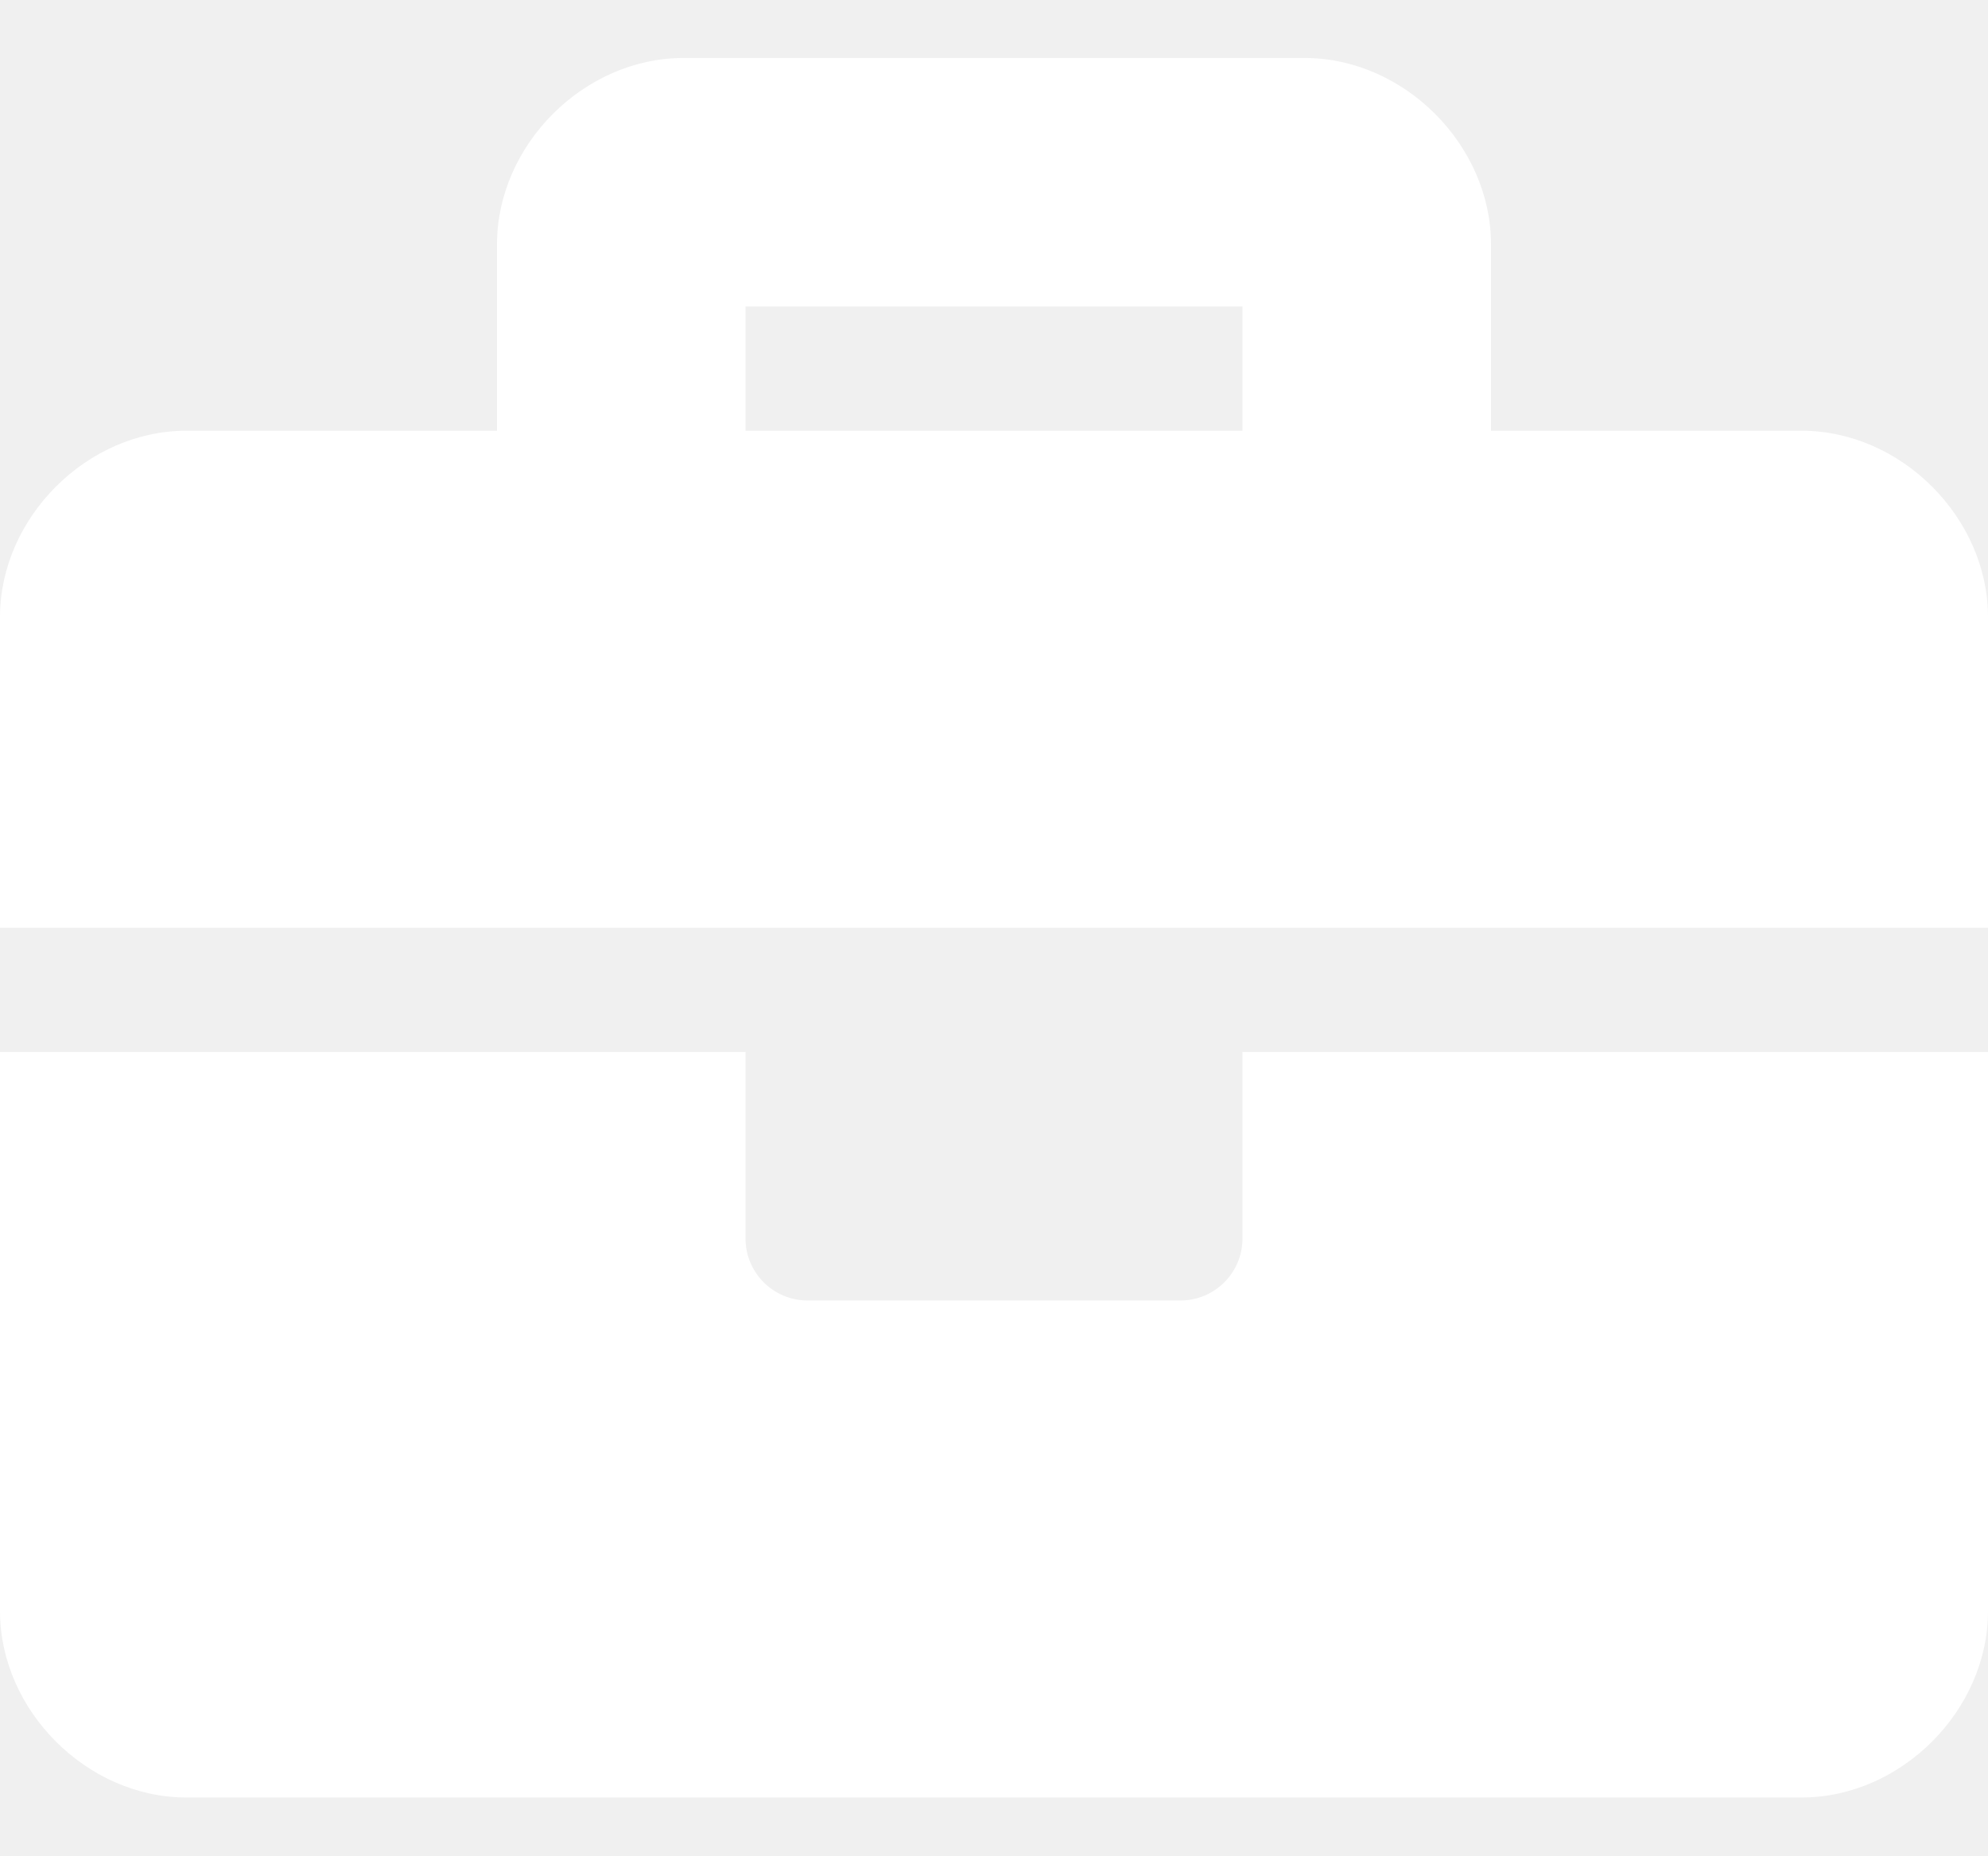
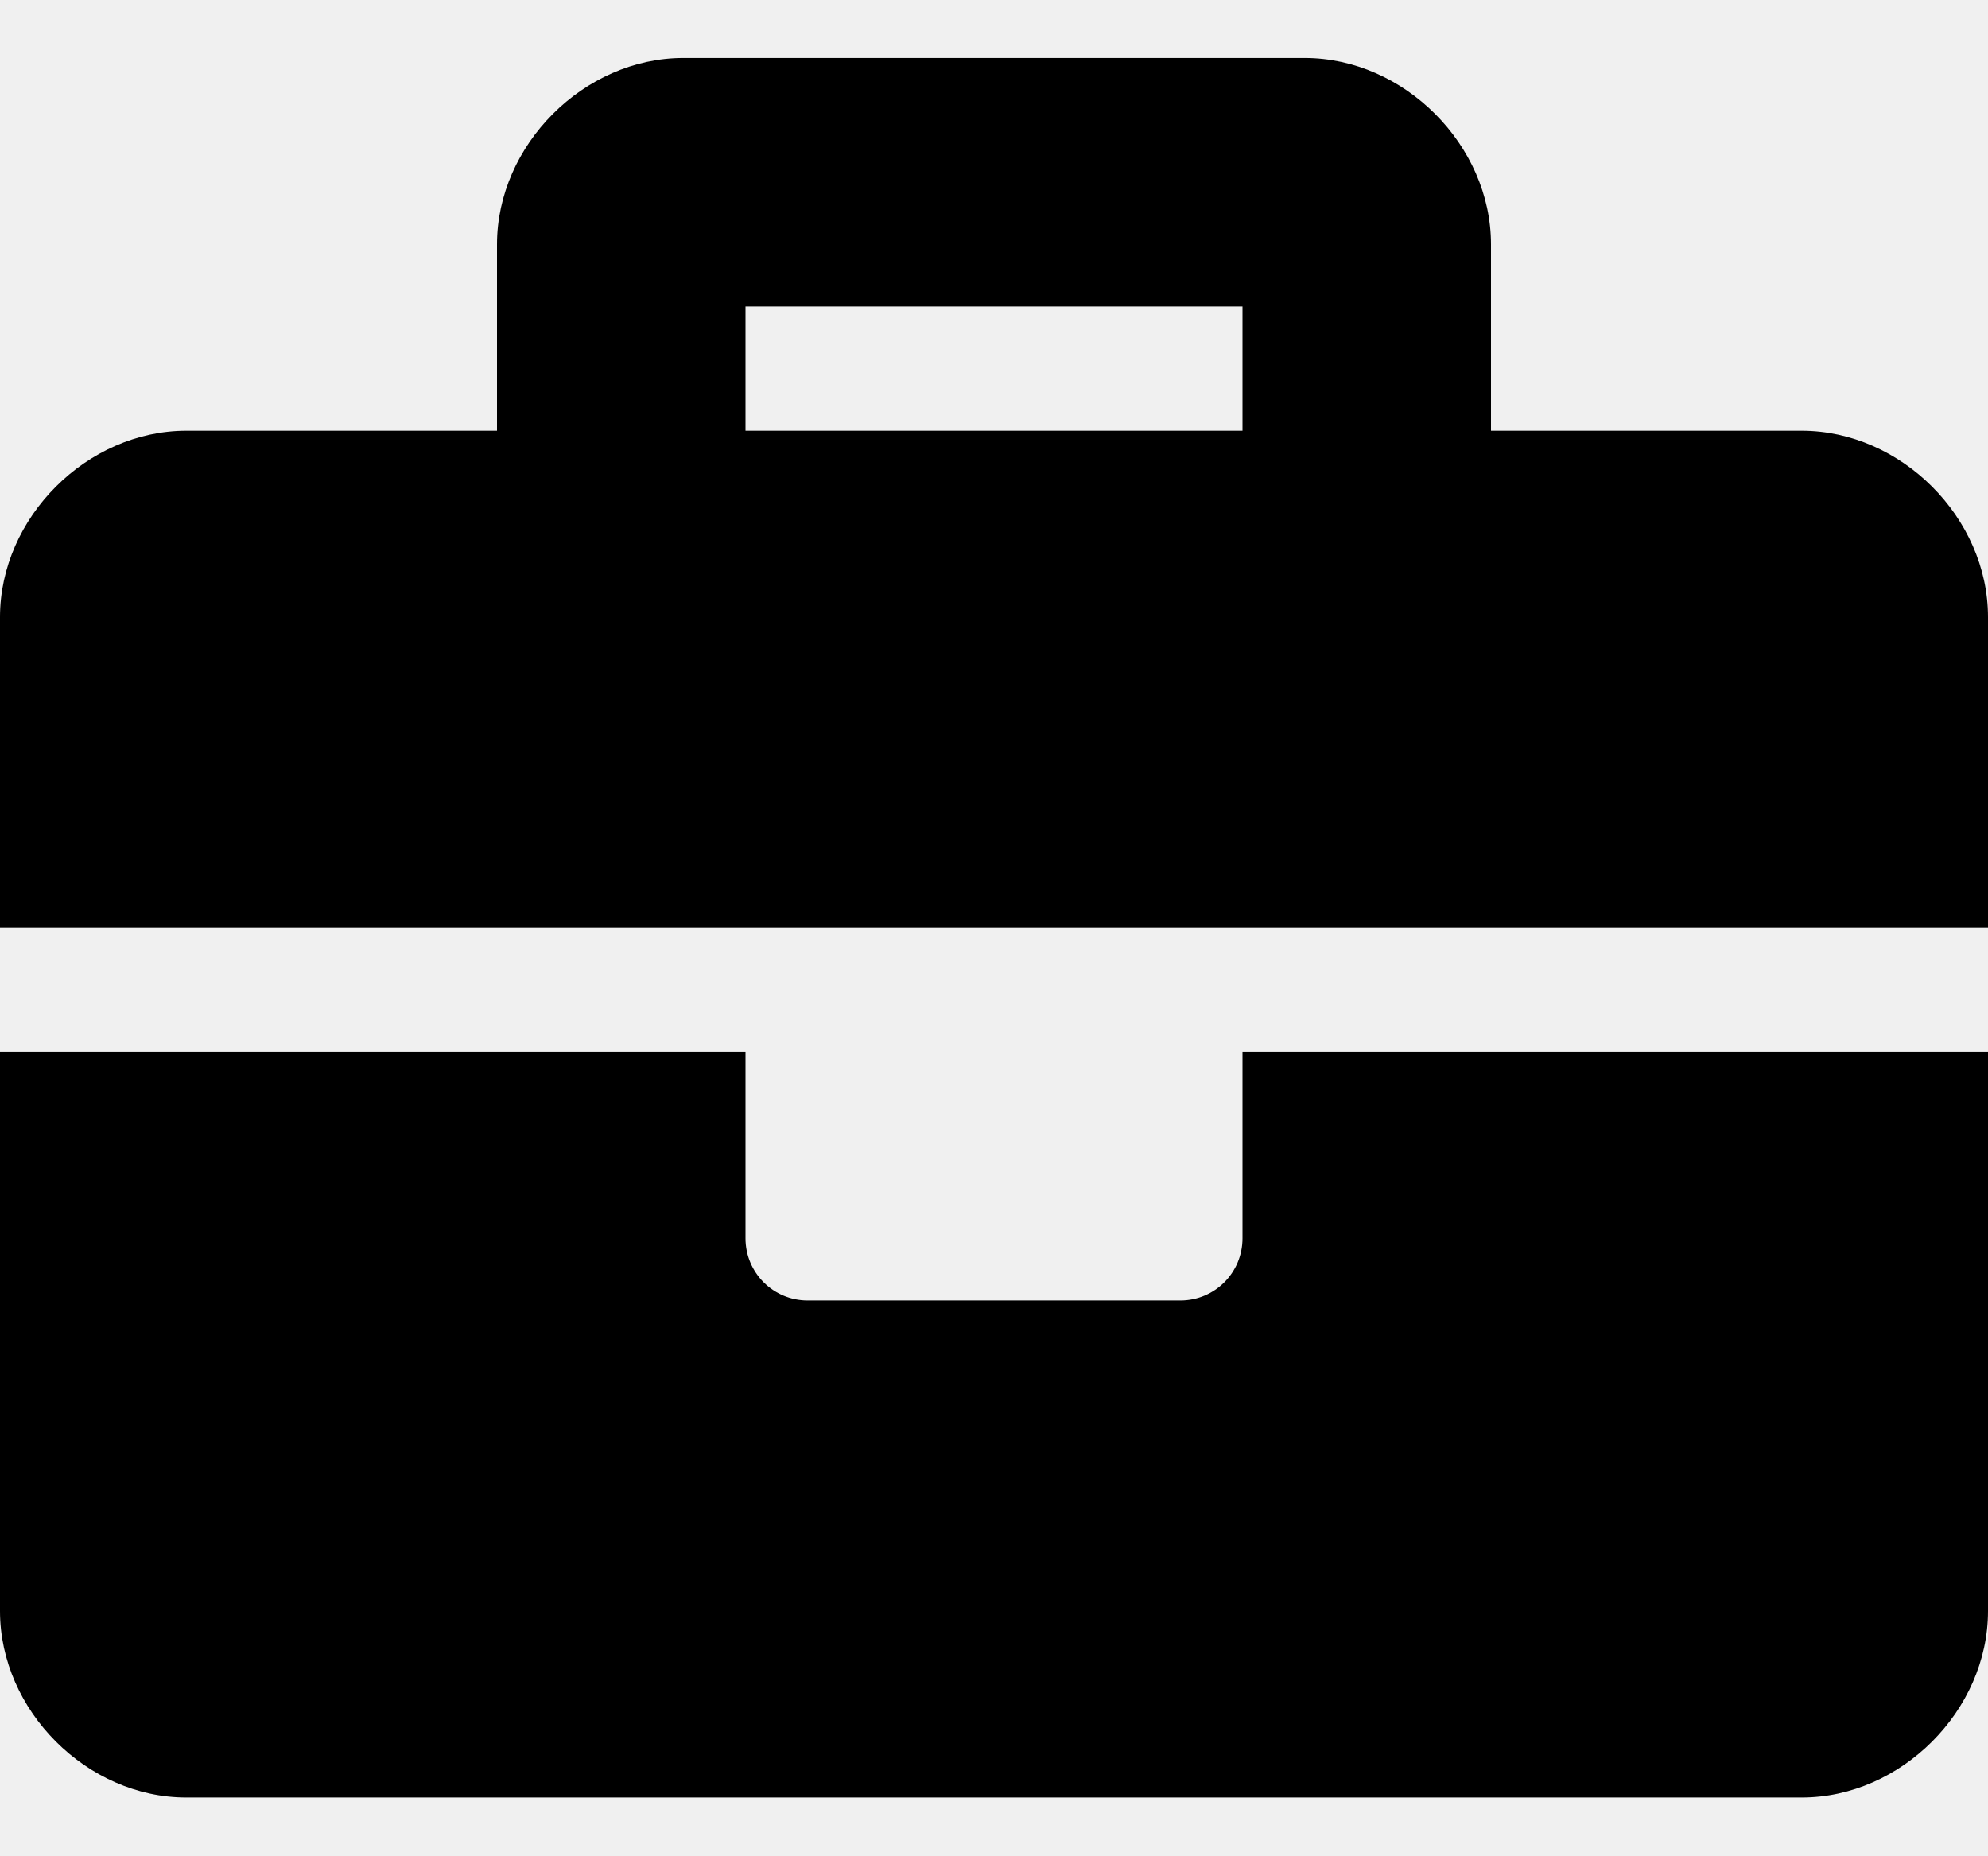
<svg xmlns="http://www.w3.org/2000/svg" width="30" height="28" viewBox="0 0 30 28" fill="none">
-   <path d="M18.75 18.688C18.75 19.206 18.331 19.625 17.812 19.625H12.188C11.669 19.625 11.25 19.206 11.25 18.688V15.875H0V24.312C0 25.812 1.312 27.125 2.812 27.125H27.188C28.688 27.125 30 25.812 30 24.312V15.875H18.75V18.688ZM27.188 6.5H22.5V3.688C22.5 2.188 21.188 0.875 19.688 0.875H10.312C8.812 0.875 7.5 2.188 7.5 3.688V6.5H2.812C1.312 6.5 0 7.812 0 9.312V14H30V9.312C30 7.812 28.688 6.5 27.188 6.5ZM18.75 6.5H11.25V4.625H18.75V6.5Z" fill="white" />
+   <path d="M18.75 18.688C18.75 19.206 18.331 19.625 17.812 19.625H12.188C11.669 19.625 11.25 19.206 11.25 18.688V15.875H0V24.312C0 25.812 1.312 27.125 2.812 27.125H27.188C28.688 27.125 30 25.812 30 24.312V15.875H18.75V18.688ZM27.188 6.5H22.5V3.688C22.5 2.188 21.188 0.875 19.688 0.875H10.312C8.812 0.875 7.5 2.188 7.5 3.688V6.5H2.812C1.312 6.5 0 7.812 0 9.312V14H30V9.312C30 7.812 28.688 6.5 27.188 6.5ZM18.75 6.5H11.25V4.625H18.75V6.5Z" fill="black" />
</svg>
